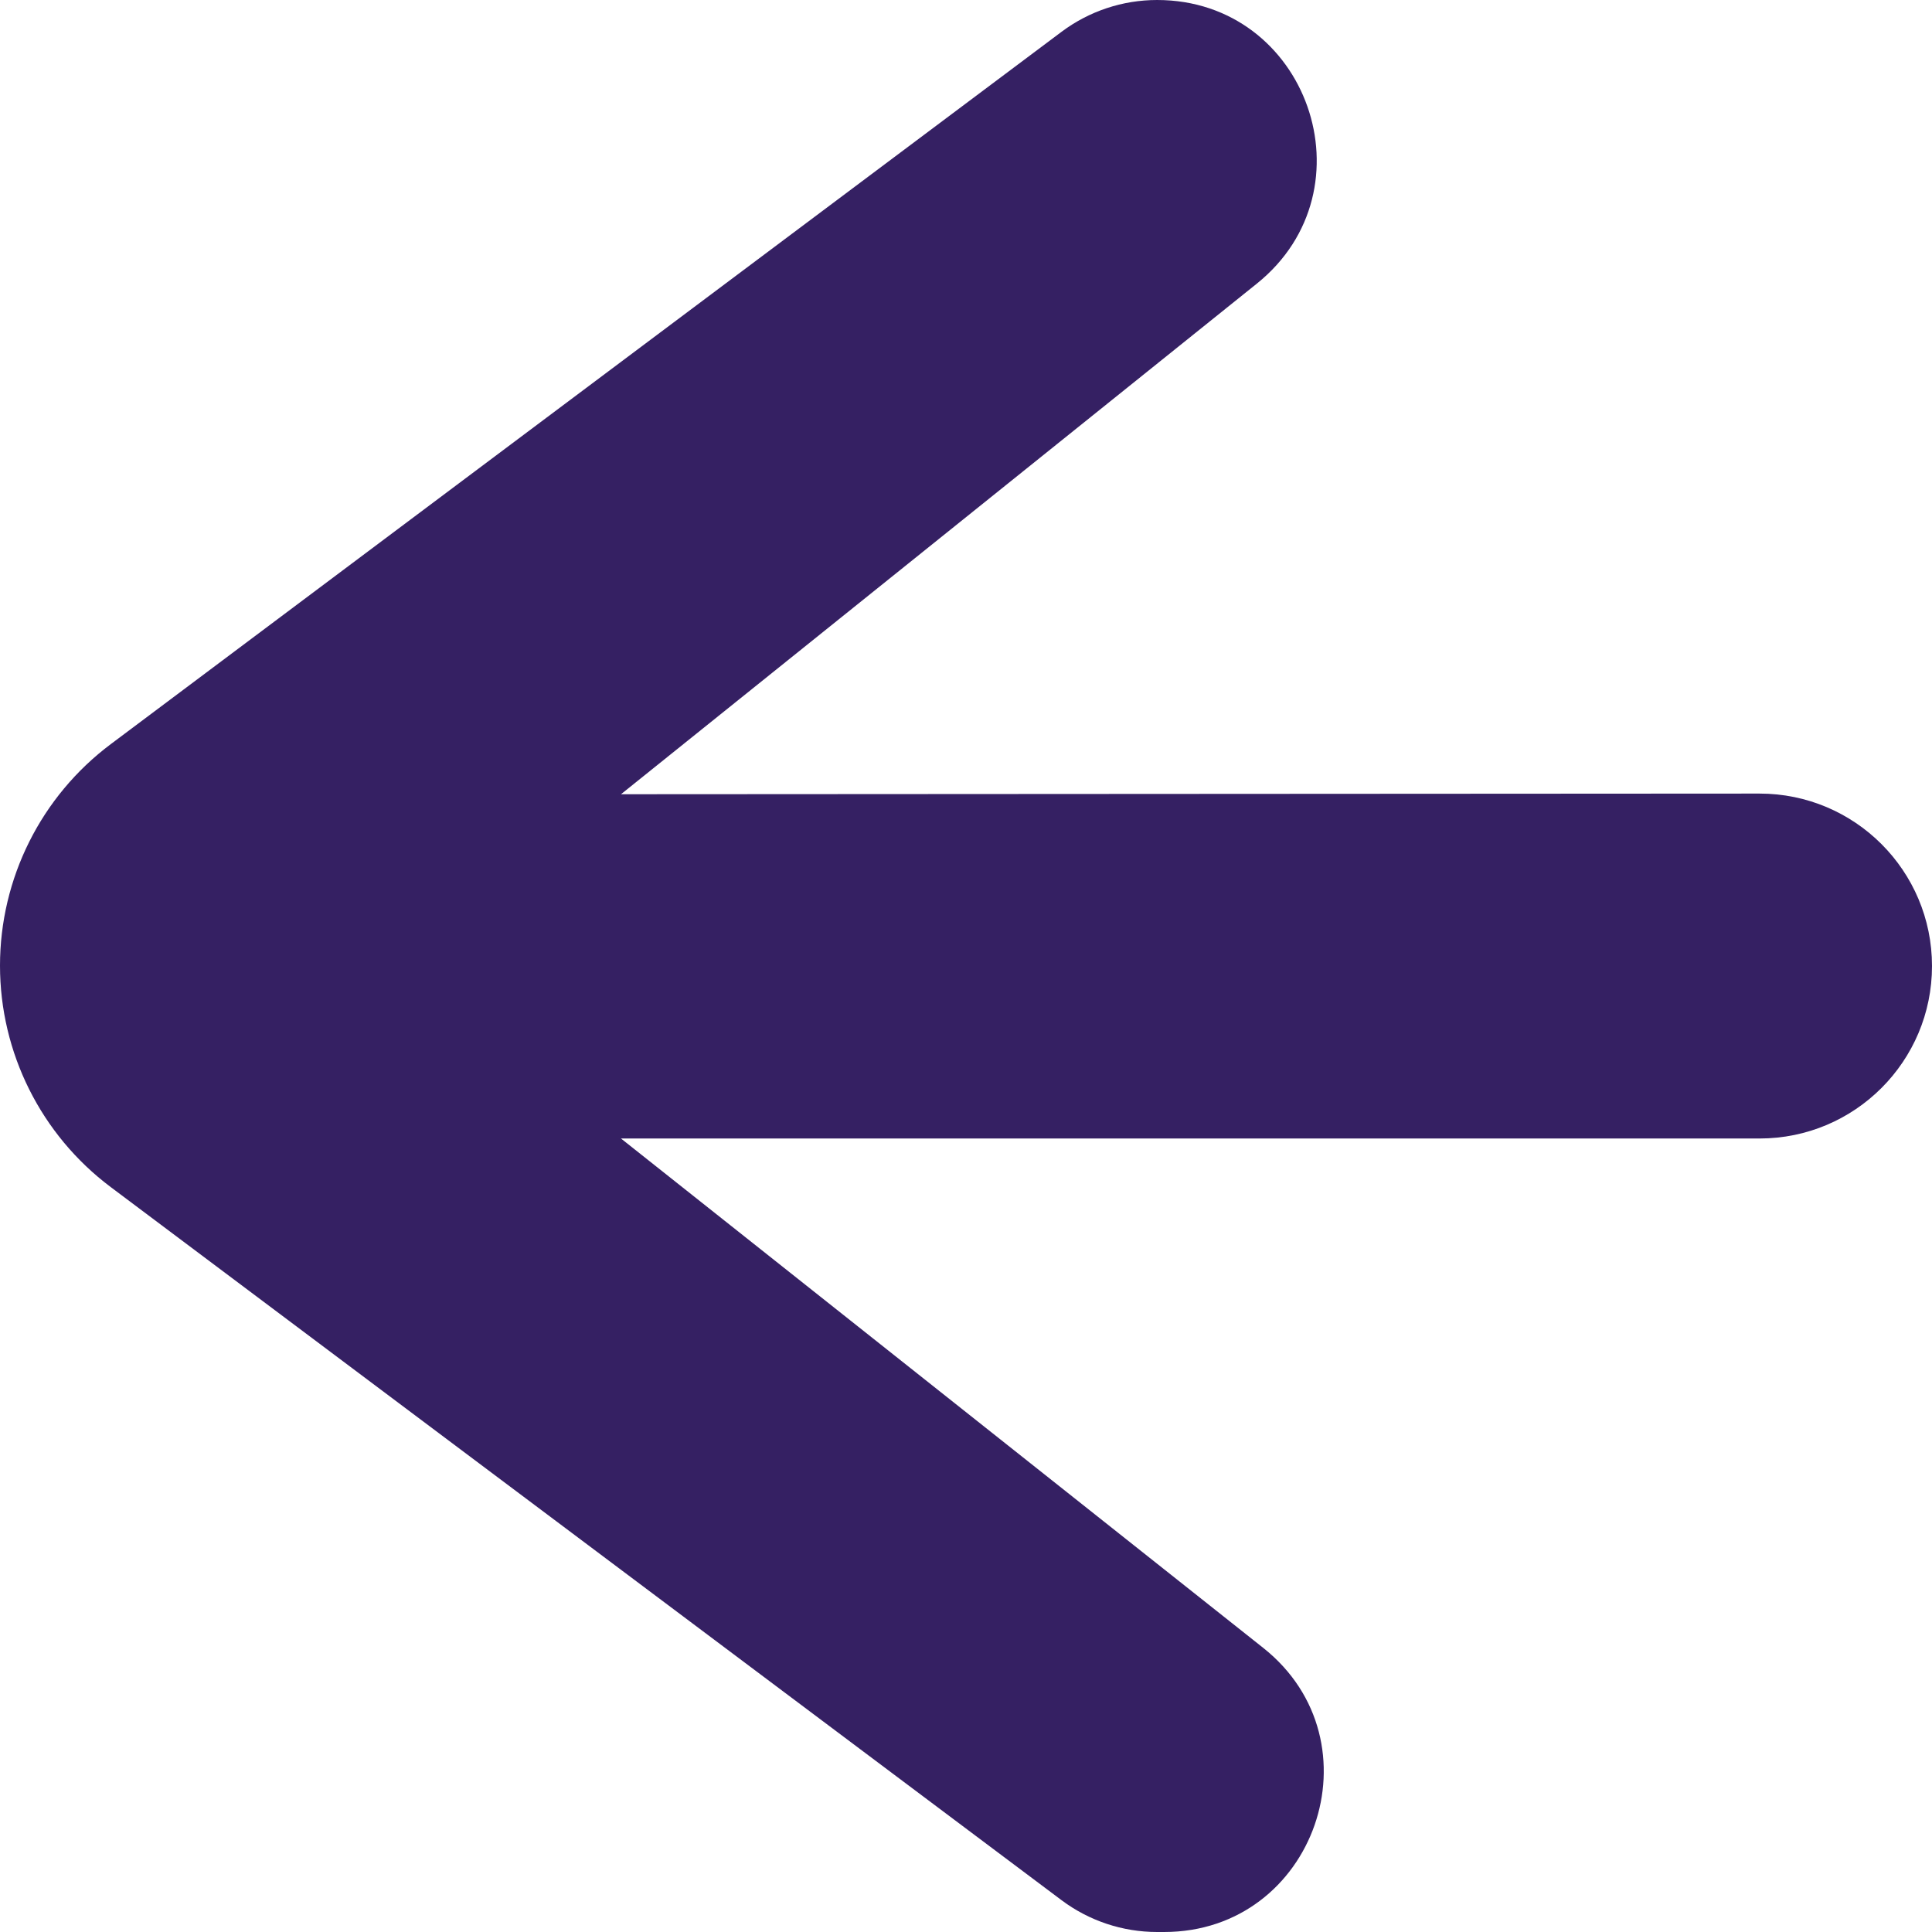
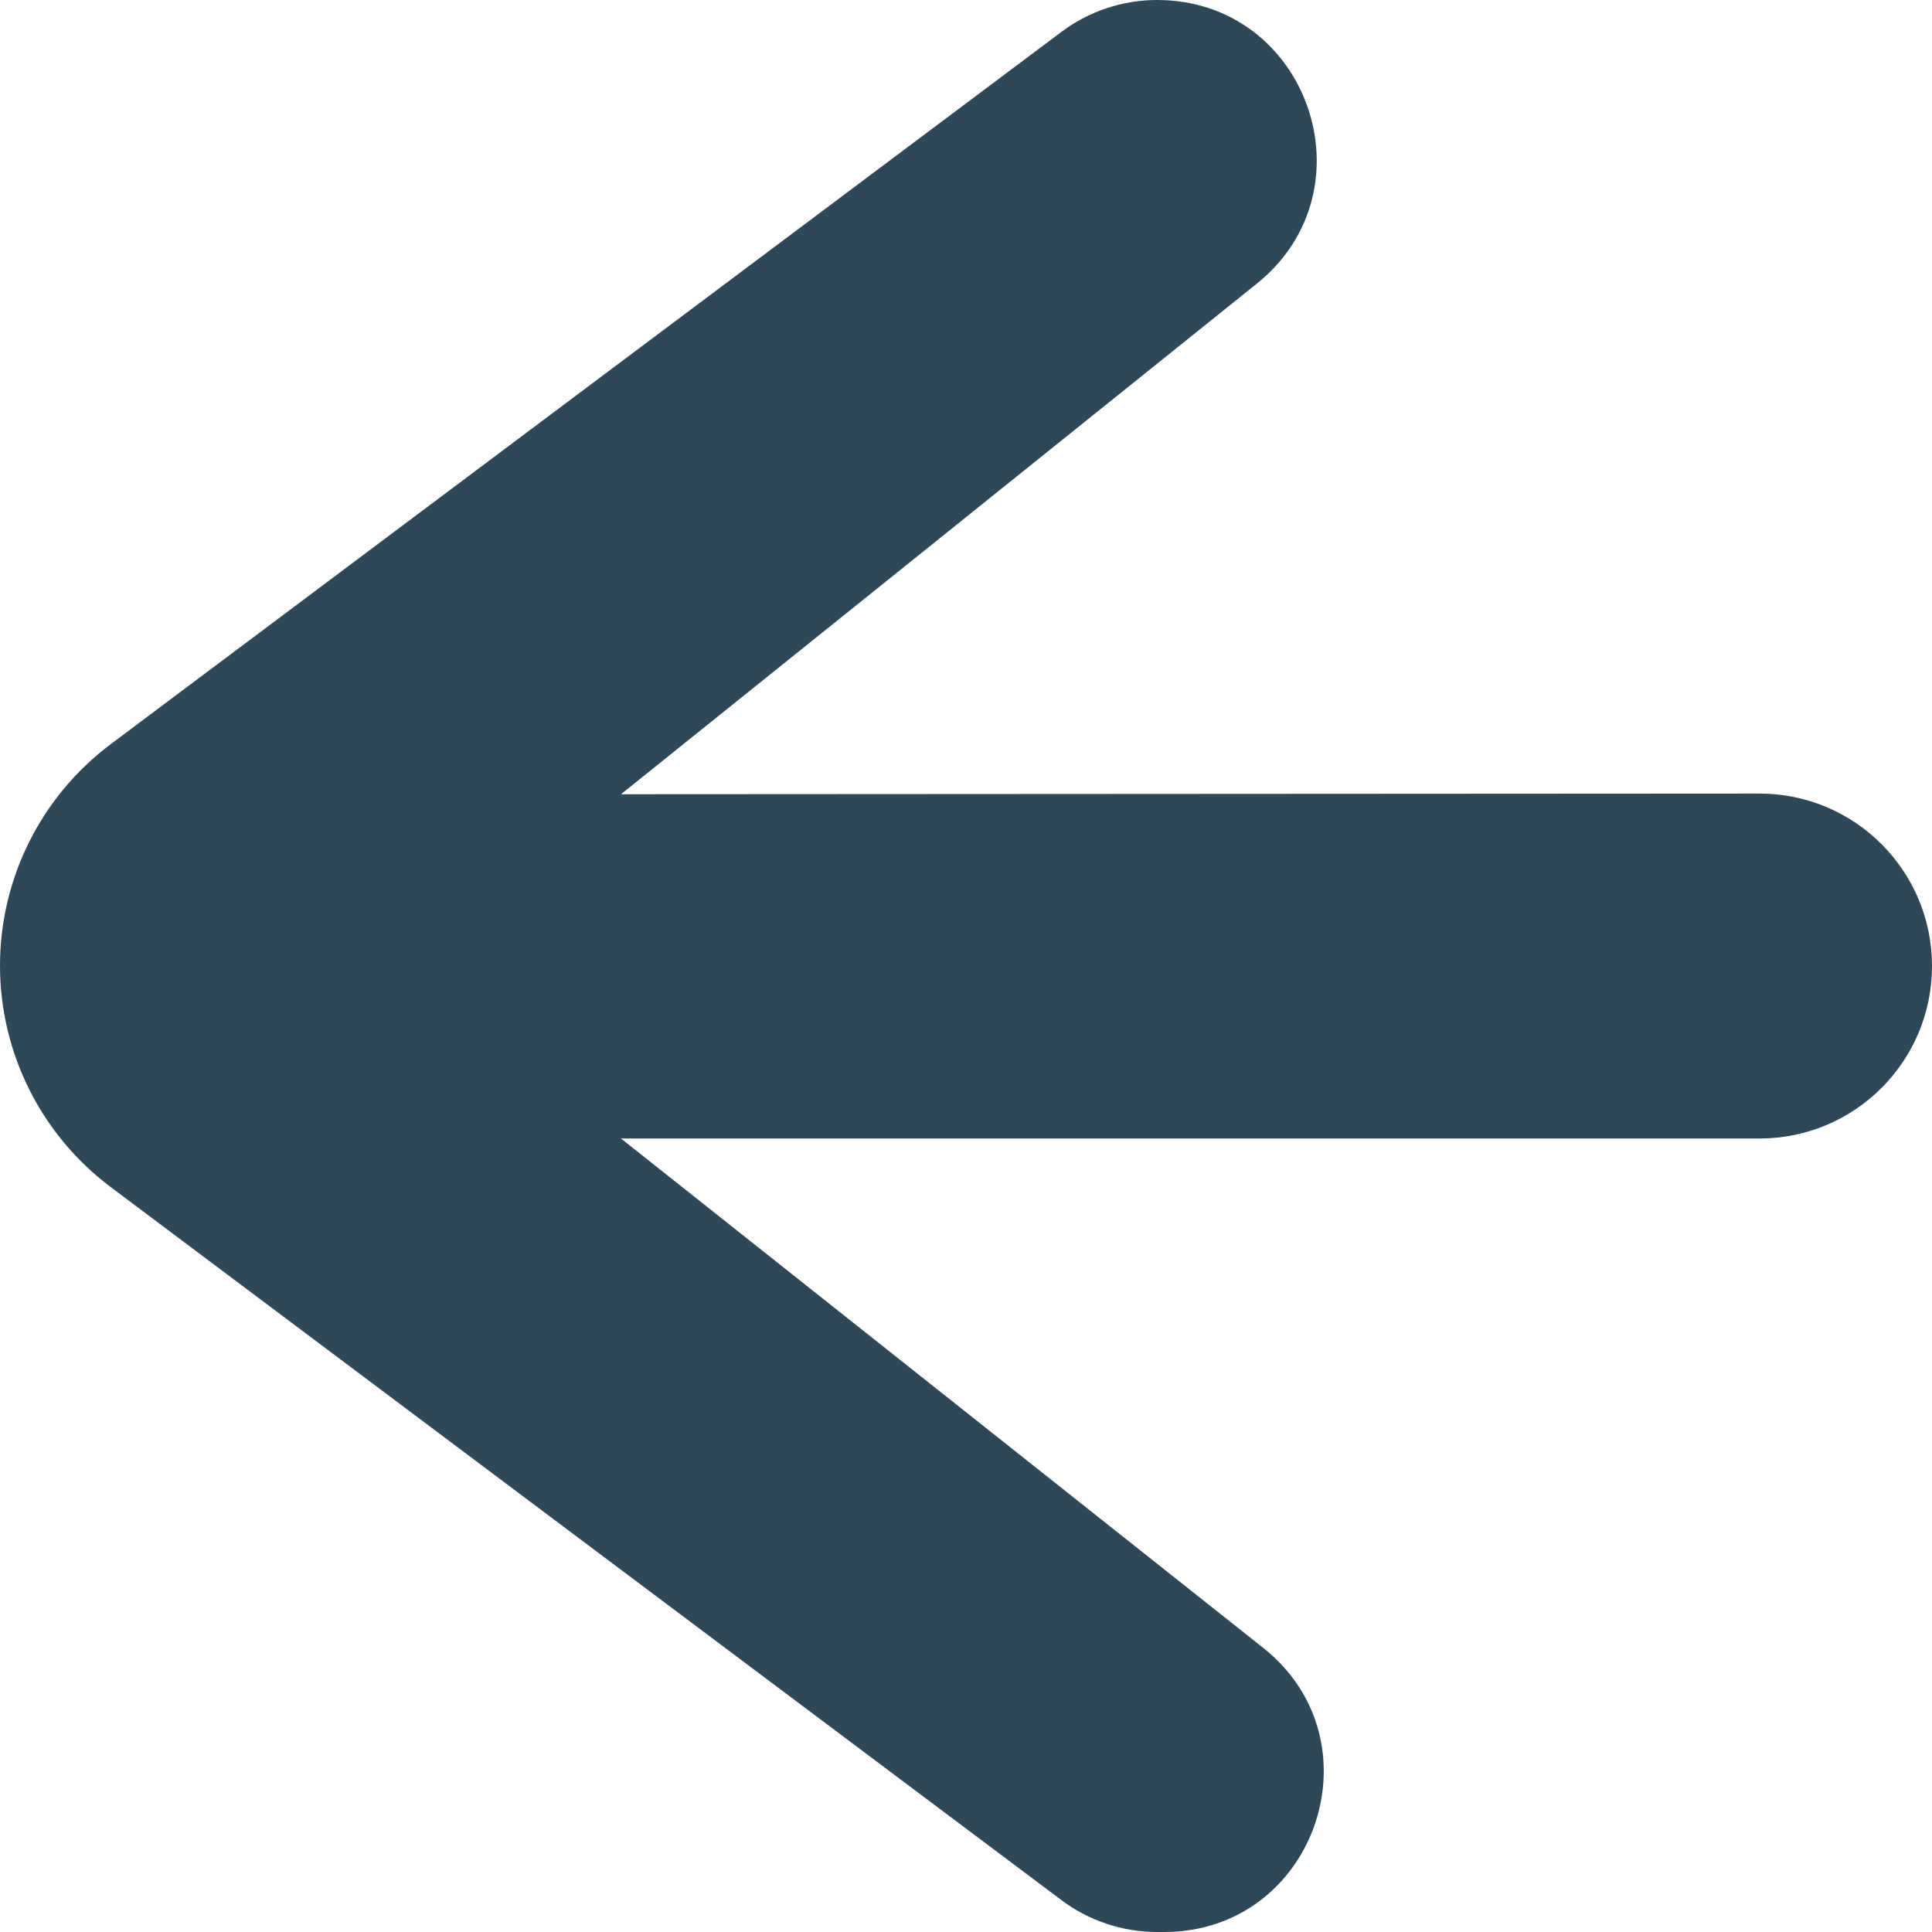
<svg xmlns="http://www.w3.org/2000/svg" id="Layer_1" data-name="Layer 1" viewBox="0 0 504 504">
  <defs>
    <style>
      .cls-1 {
-         fill: #352063;
+         fill: #2f4858;
      }
    </style>
  </defs>
  <path class="cls-1" d="M276.92,8.3L28.91,194.11C10.71,207.74,0,229.16,0,251.9H0c0,22.73,10.7,44.13,28.88,57.77l248.03,186.02c7.2,5.4,15.95,8.31,24.94,8.31h1.83c39.38,0,56.69-49.67,25.83-74.14l-167.52-132.86H459.01c24.85,0,44.99-20.14,44.99-44.99h0c0-24.86-20.16-45-45.01-44.99l-296.99,.17L327.88,73.98C358.48,49.4,341.1,0,301.85,0h0c-8.99,0-17.73,2.91-24.93,8.3Z" />
</svg>
